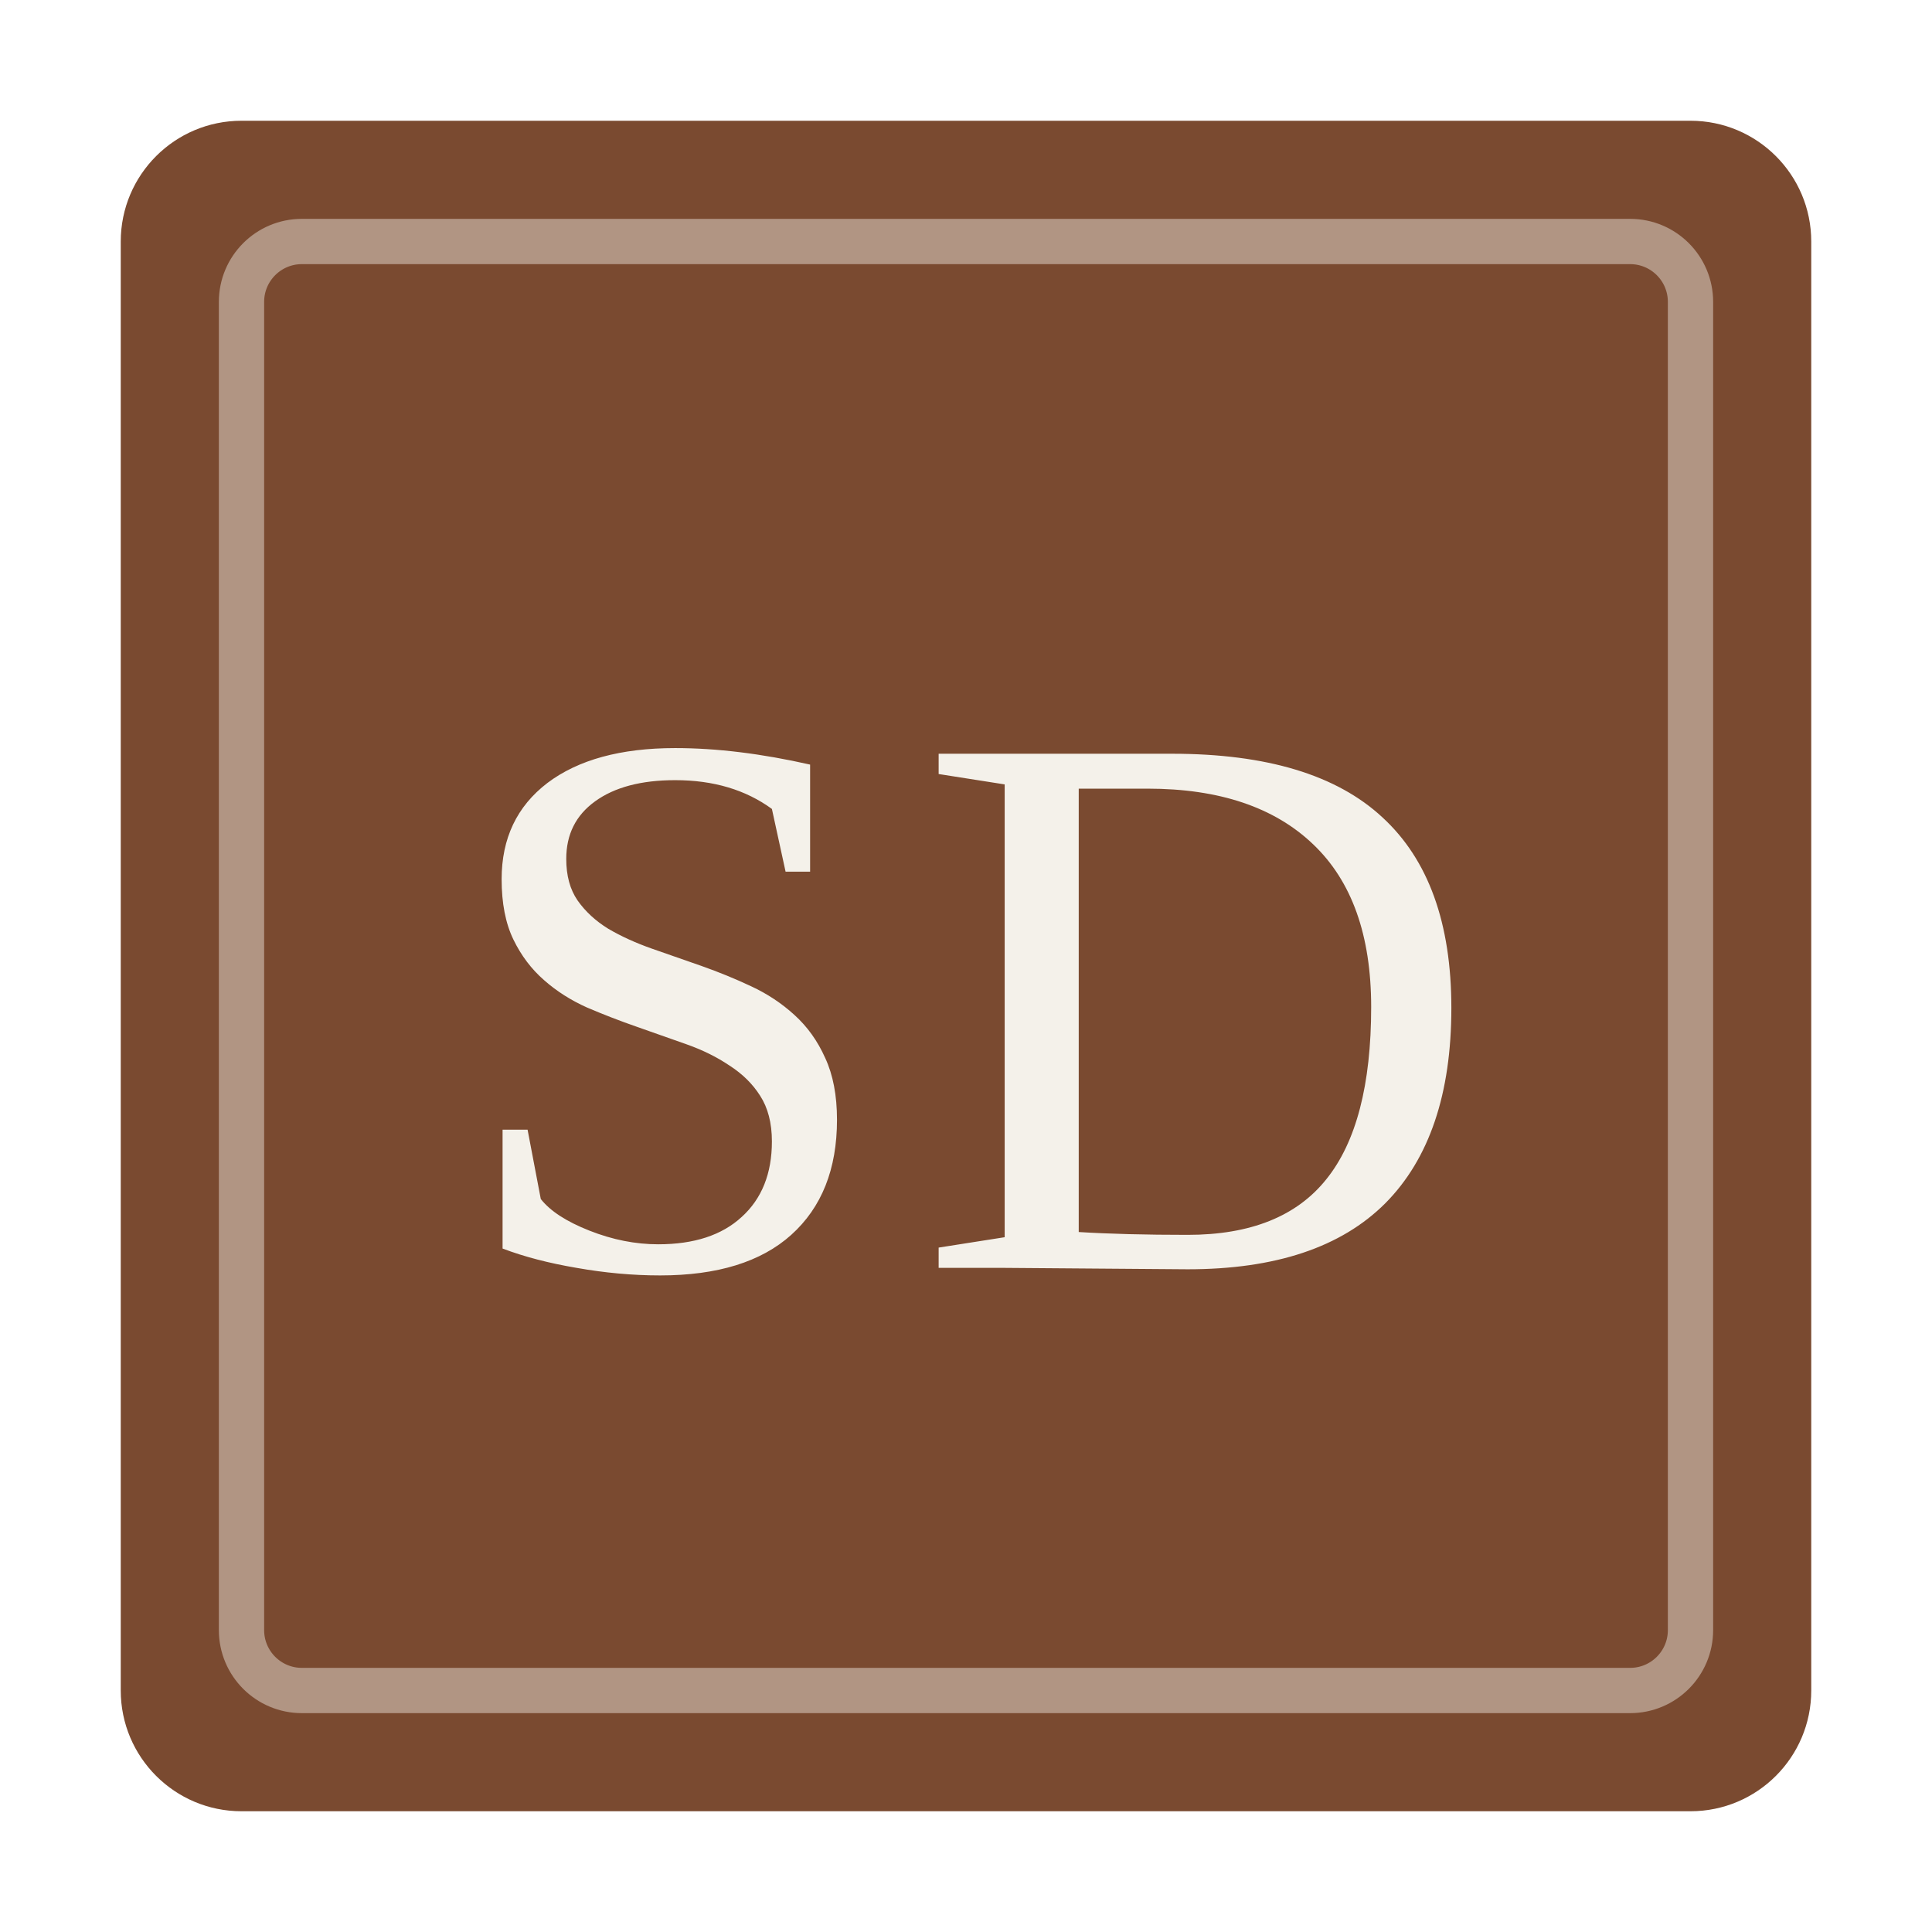
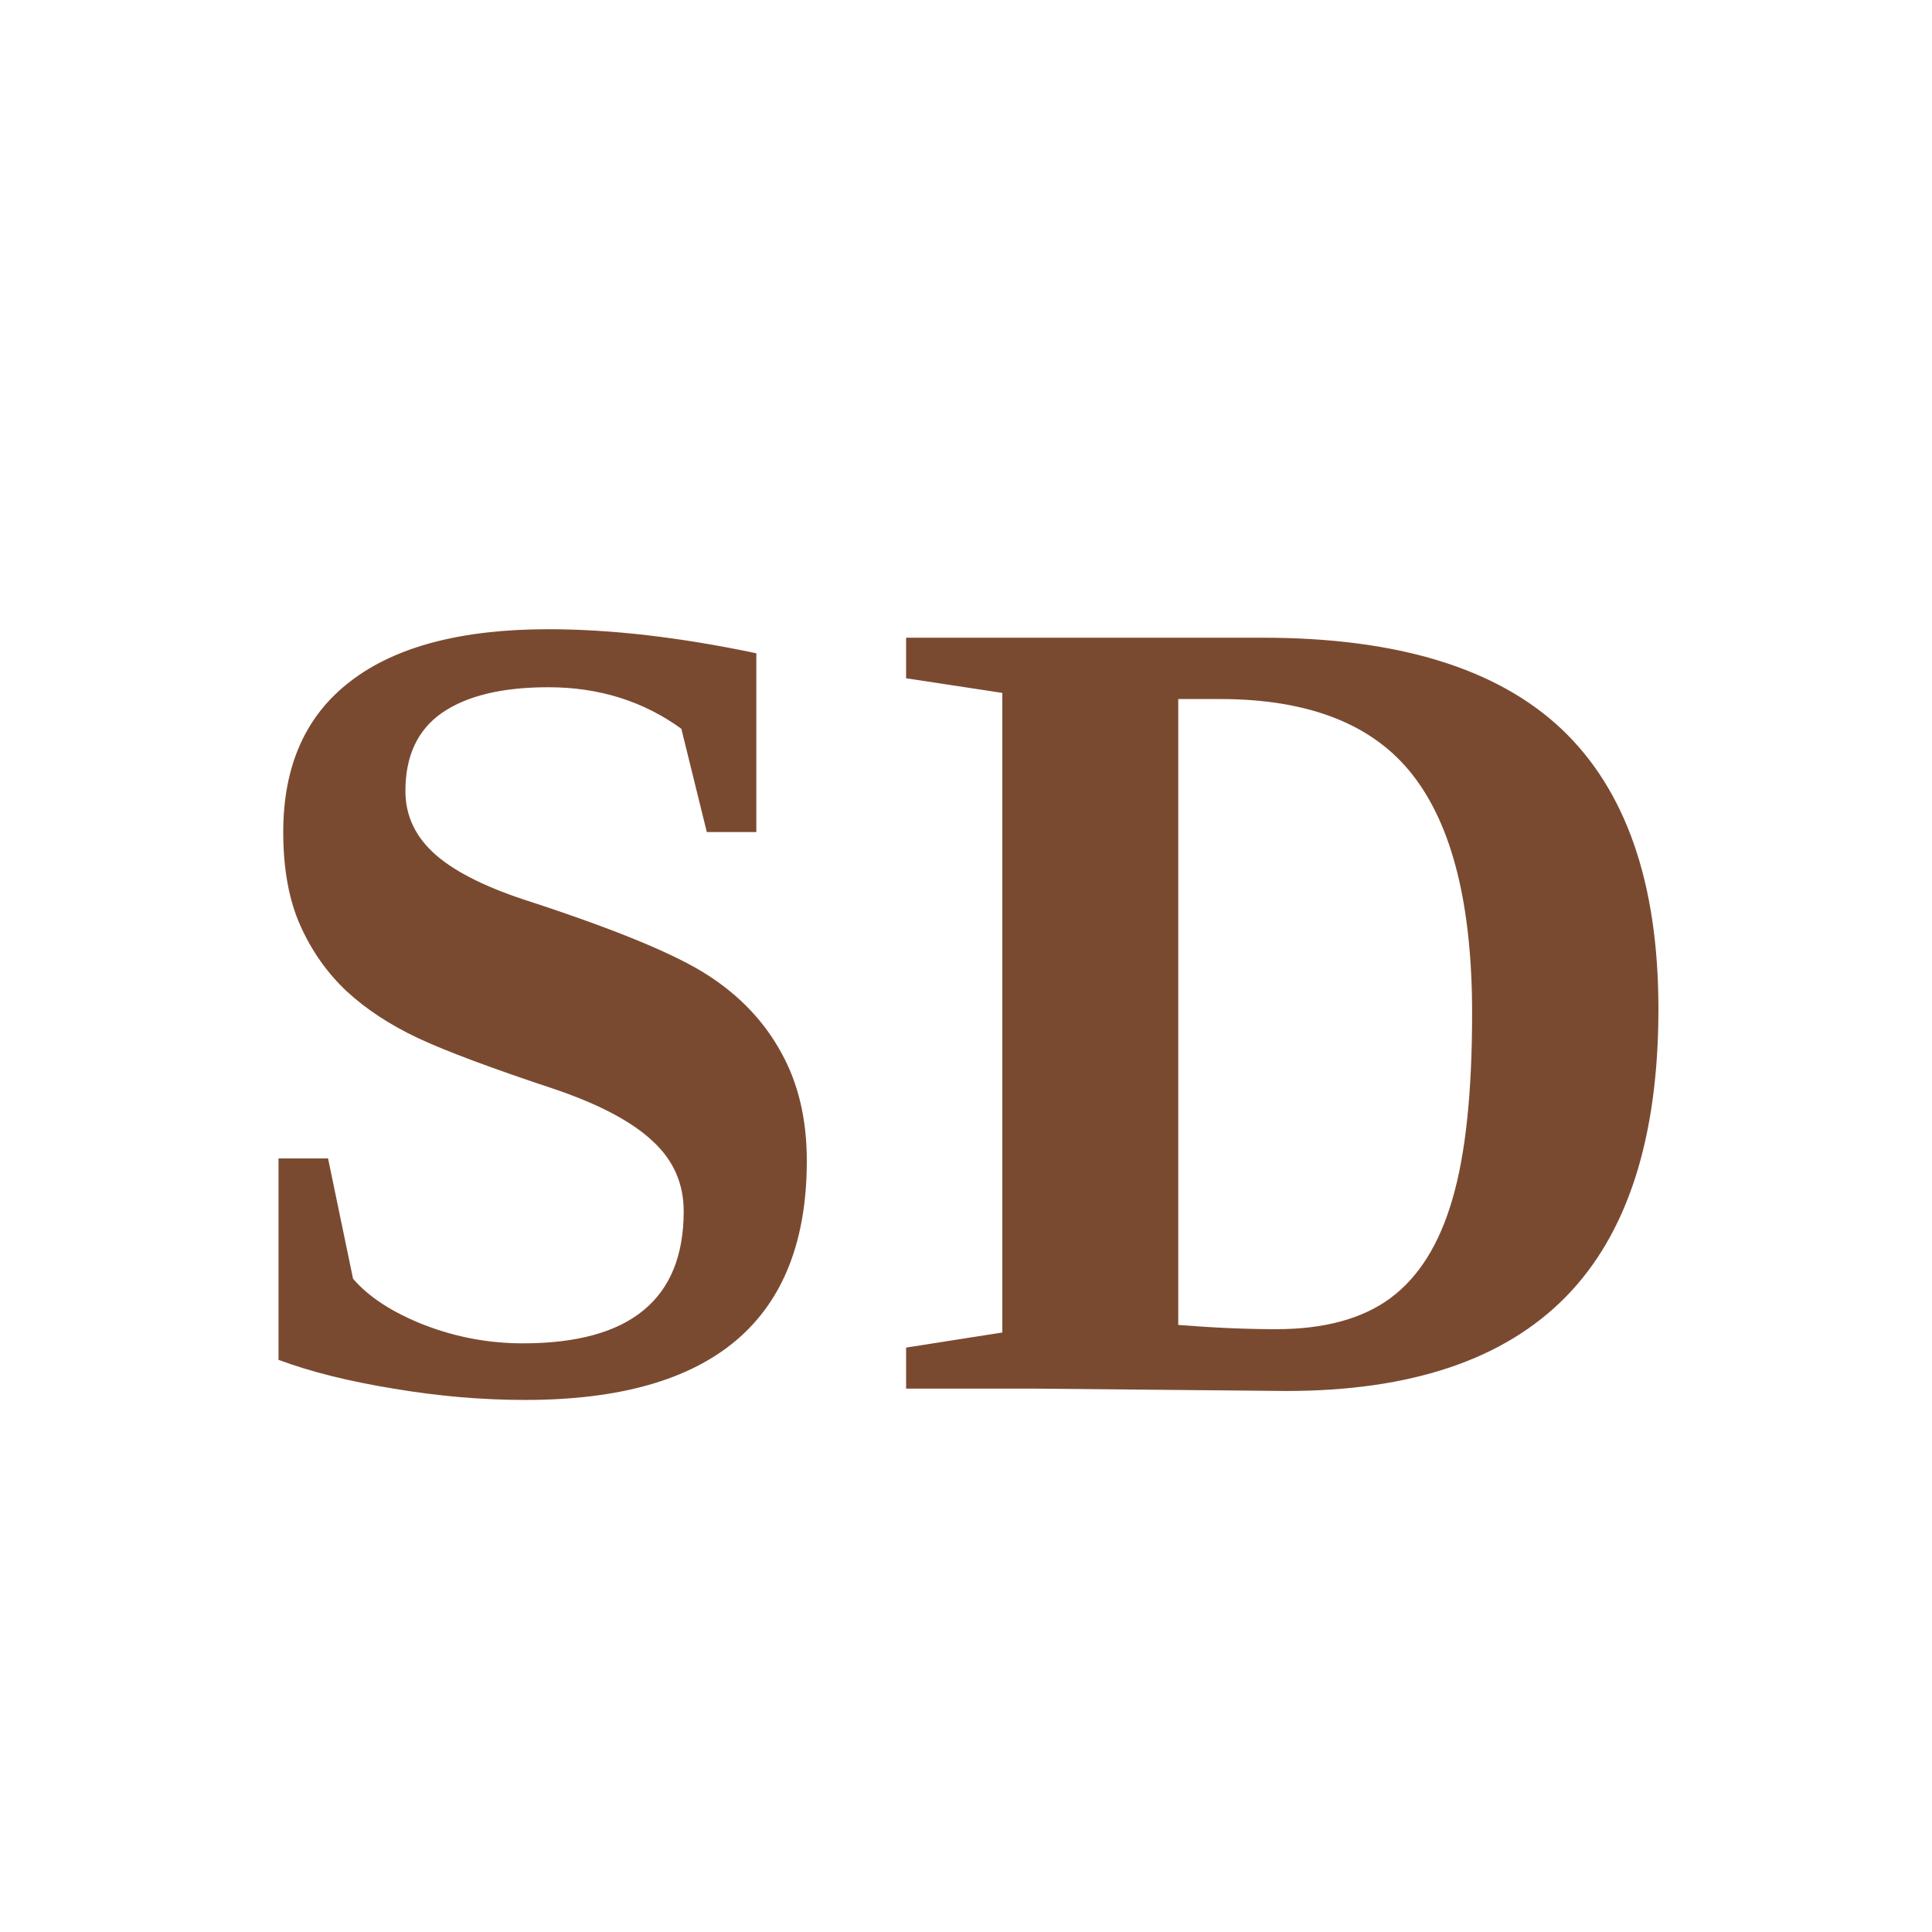
<svg xmlns="http://www.w3.org/2000/svg" viewBox="0 0 64 64">
-   <rect x="4" y="4" width="56" height="56" rx="4" fill="#7A4A30" />
-   <rect x="8" y="8" width="48" height="48" rx="2" fill="none" stroke="#F4F1EA" stroke-opacity=".45" stroke-width="1.5" />
-   <text x="32" y="42" text-anchor="middle" fill="#F4F1EA" font-family="'Shippori Mincho', Georgia, 'Times New Roman', serif" font-size="26" font-weight="500" letter-spacing="1">SD</text>
+   <text x="32" y="46" text-anchor="middle" fill="#7A4A30" font-family="'Shippori Mincho', Georgia, 'Times New Roman', serif" font-size="38" font-weight="600" letter-spacing="1">SD</text>
</svg>
